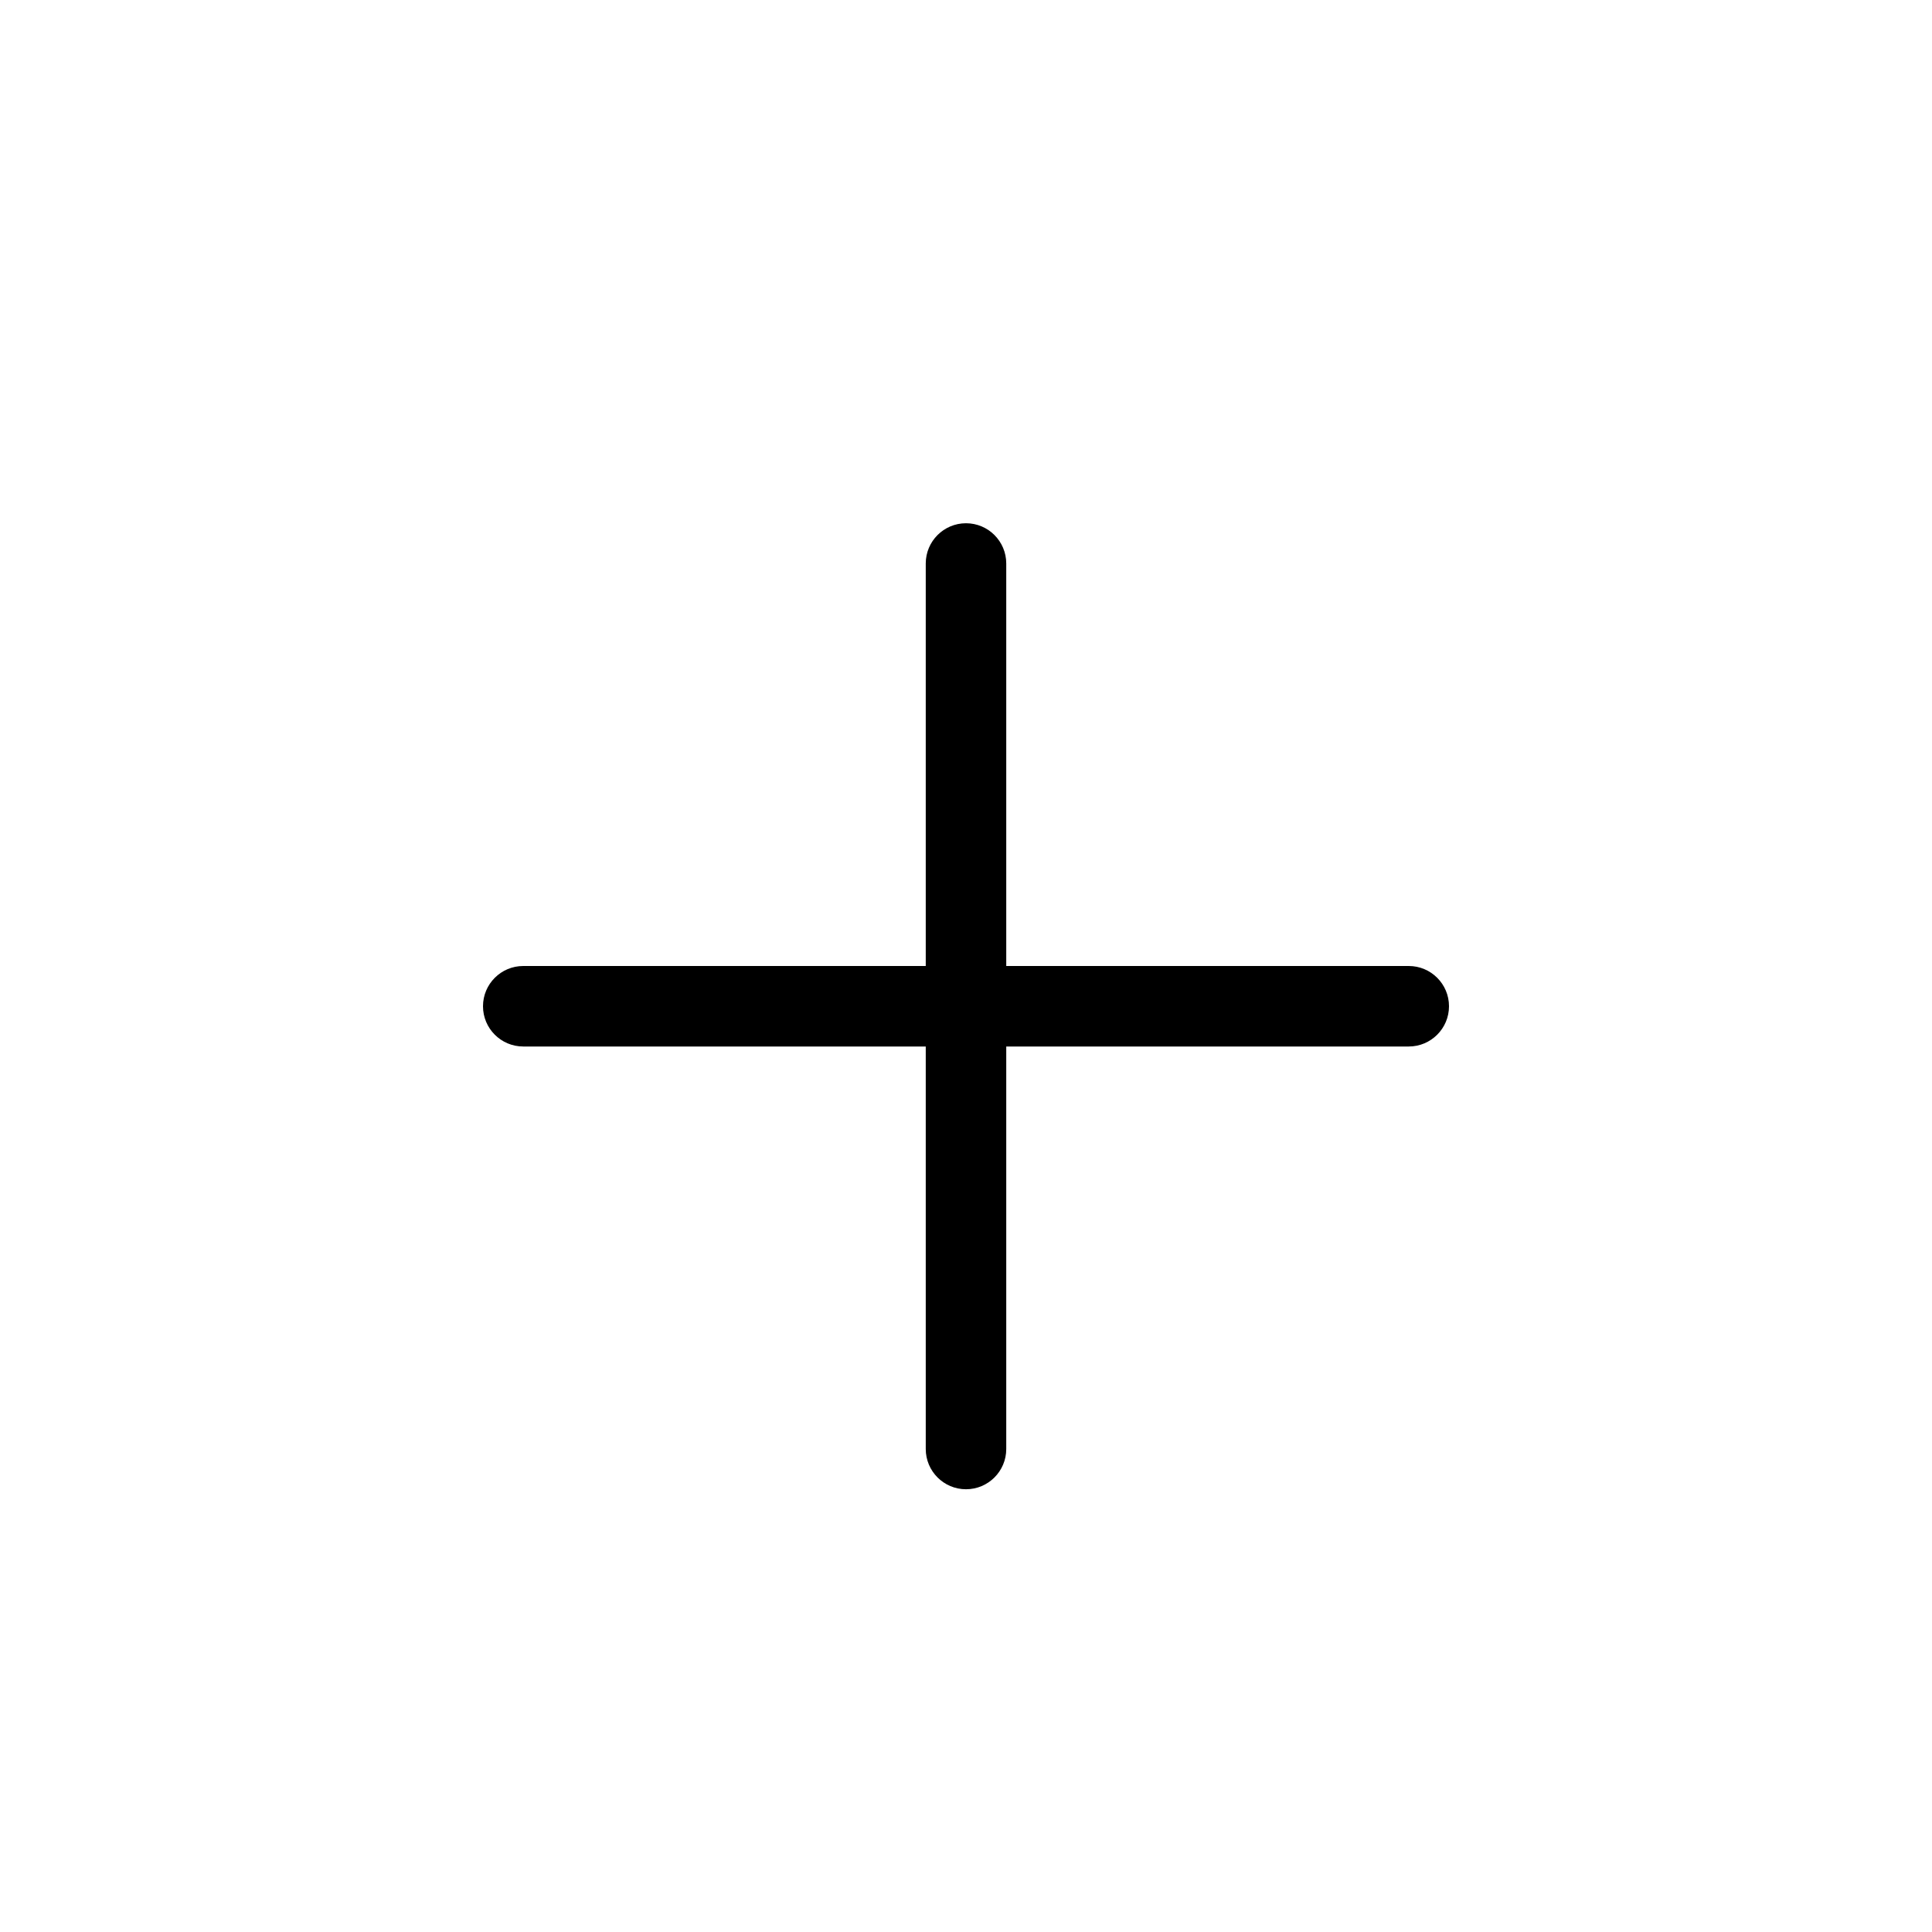
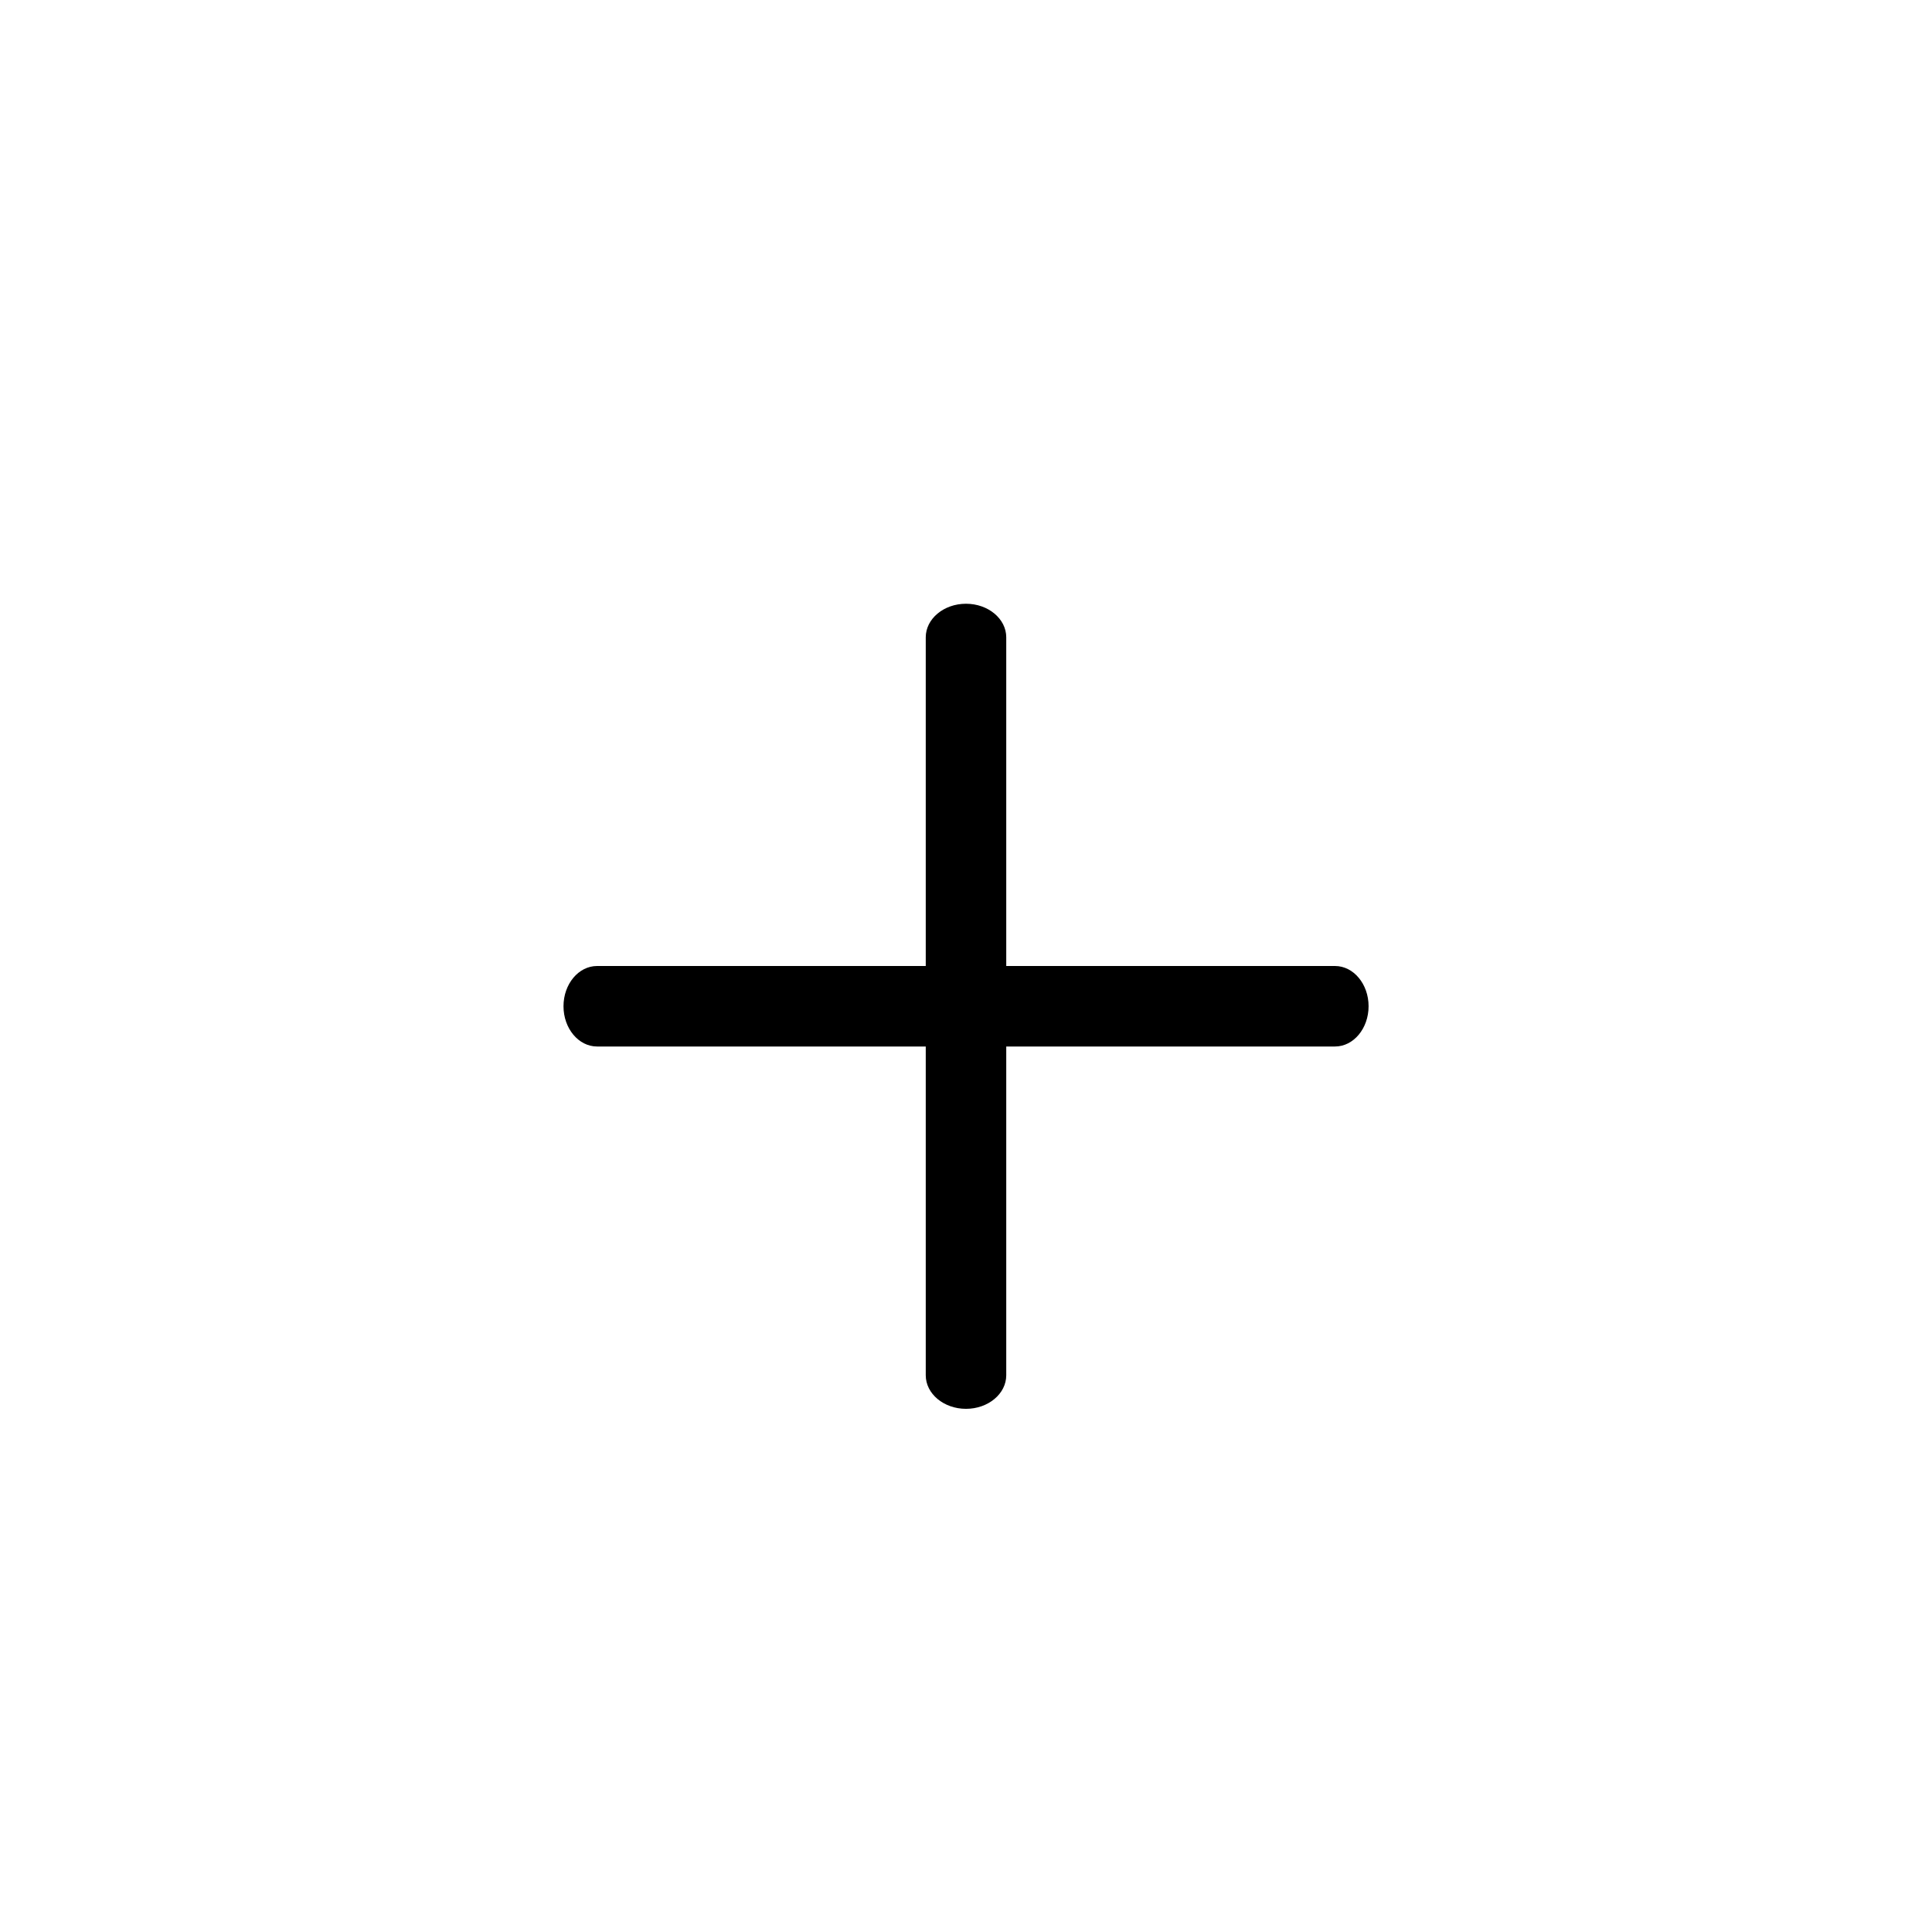
<svg xmlns="http://www.w3.org/2000/svg" version="1.1" viewBox="0 0 24 24">
-   <g stroke-linecap="round" stroke-miterlimit="0">
-     <path d="m5 12h14" color="#000000" fill="#696969" fill-opacity=".8" stroke-width="1.4" style="-inkscape-stroke:none" />
-     <path d="m6.517 12h10.965" color="#000000" fill="#3a3a38" style="-inkscape-stroke:none" />
-     <path d="m6.5 12c-0.276 0-0.5 0.224-0.5 0.5s0.224 0.5 0.5 0.5h11c0.276 0 0.5-0.224 0.5-0.5s-0.224-0.5-0.5-0.5z" color="#000000" style="-inkscape-stroke:none" />
-     <path d="m12.5 7c0-0.276-0.224-0.5-0.5-0.5s-0.5 0.224-0.5 0.5v11c0 0.276 0.224 0.5 0.5 0.5s0.5-0.224 0.5-0.5z" color="#000000" style="-inkscape-stroke:none" />
-   </g>
+   <path d="m7.417 12c-0.23 0-0.417 0.224-0.417 0.5s0.187 0.5 0.417 0.5h9.167c0.23 0 0.417-0.224 0.417-0.5s-0.187-0.5-0.417-0.5z" />
+   <path d="m12.5 7.917c0-0.23-0.224-0.417-0.5-0.417s-0.5 0.187-0.5 0.417v9.167c0 0.23 0.224 0.417 0.5 0.417s0.5-0.187 0.5-0.417z" />
</svg>
